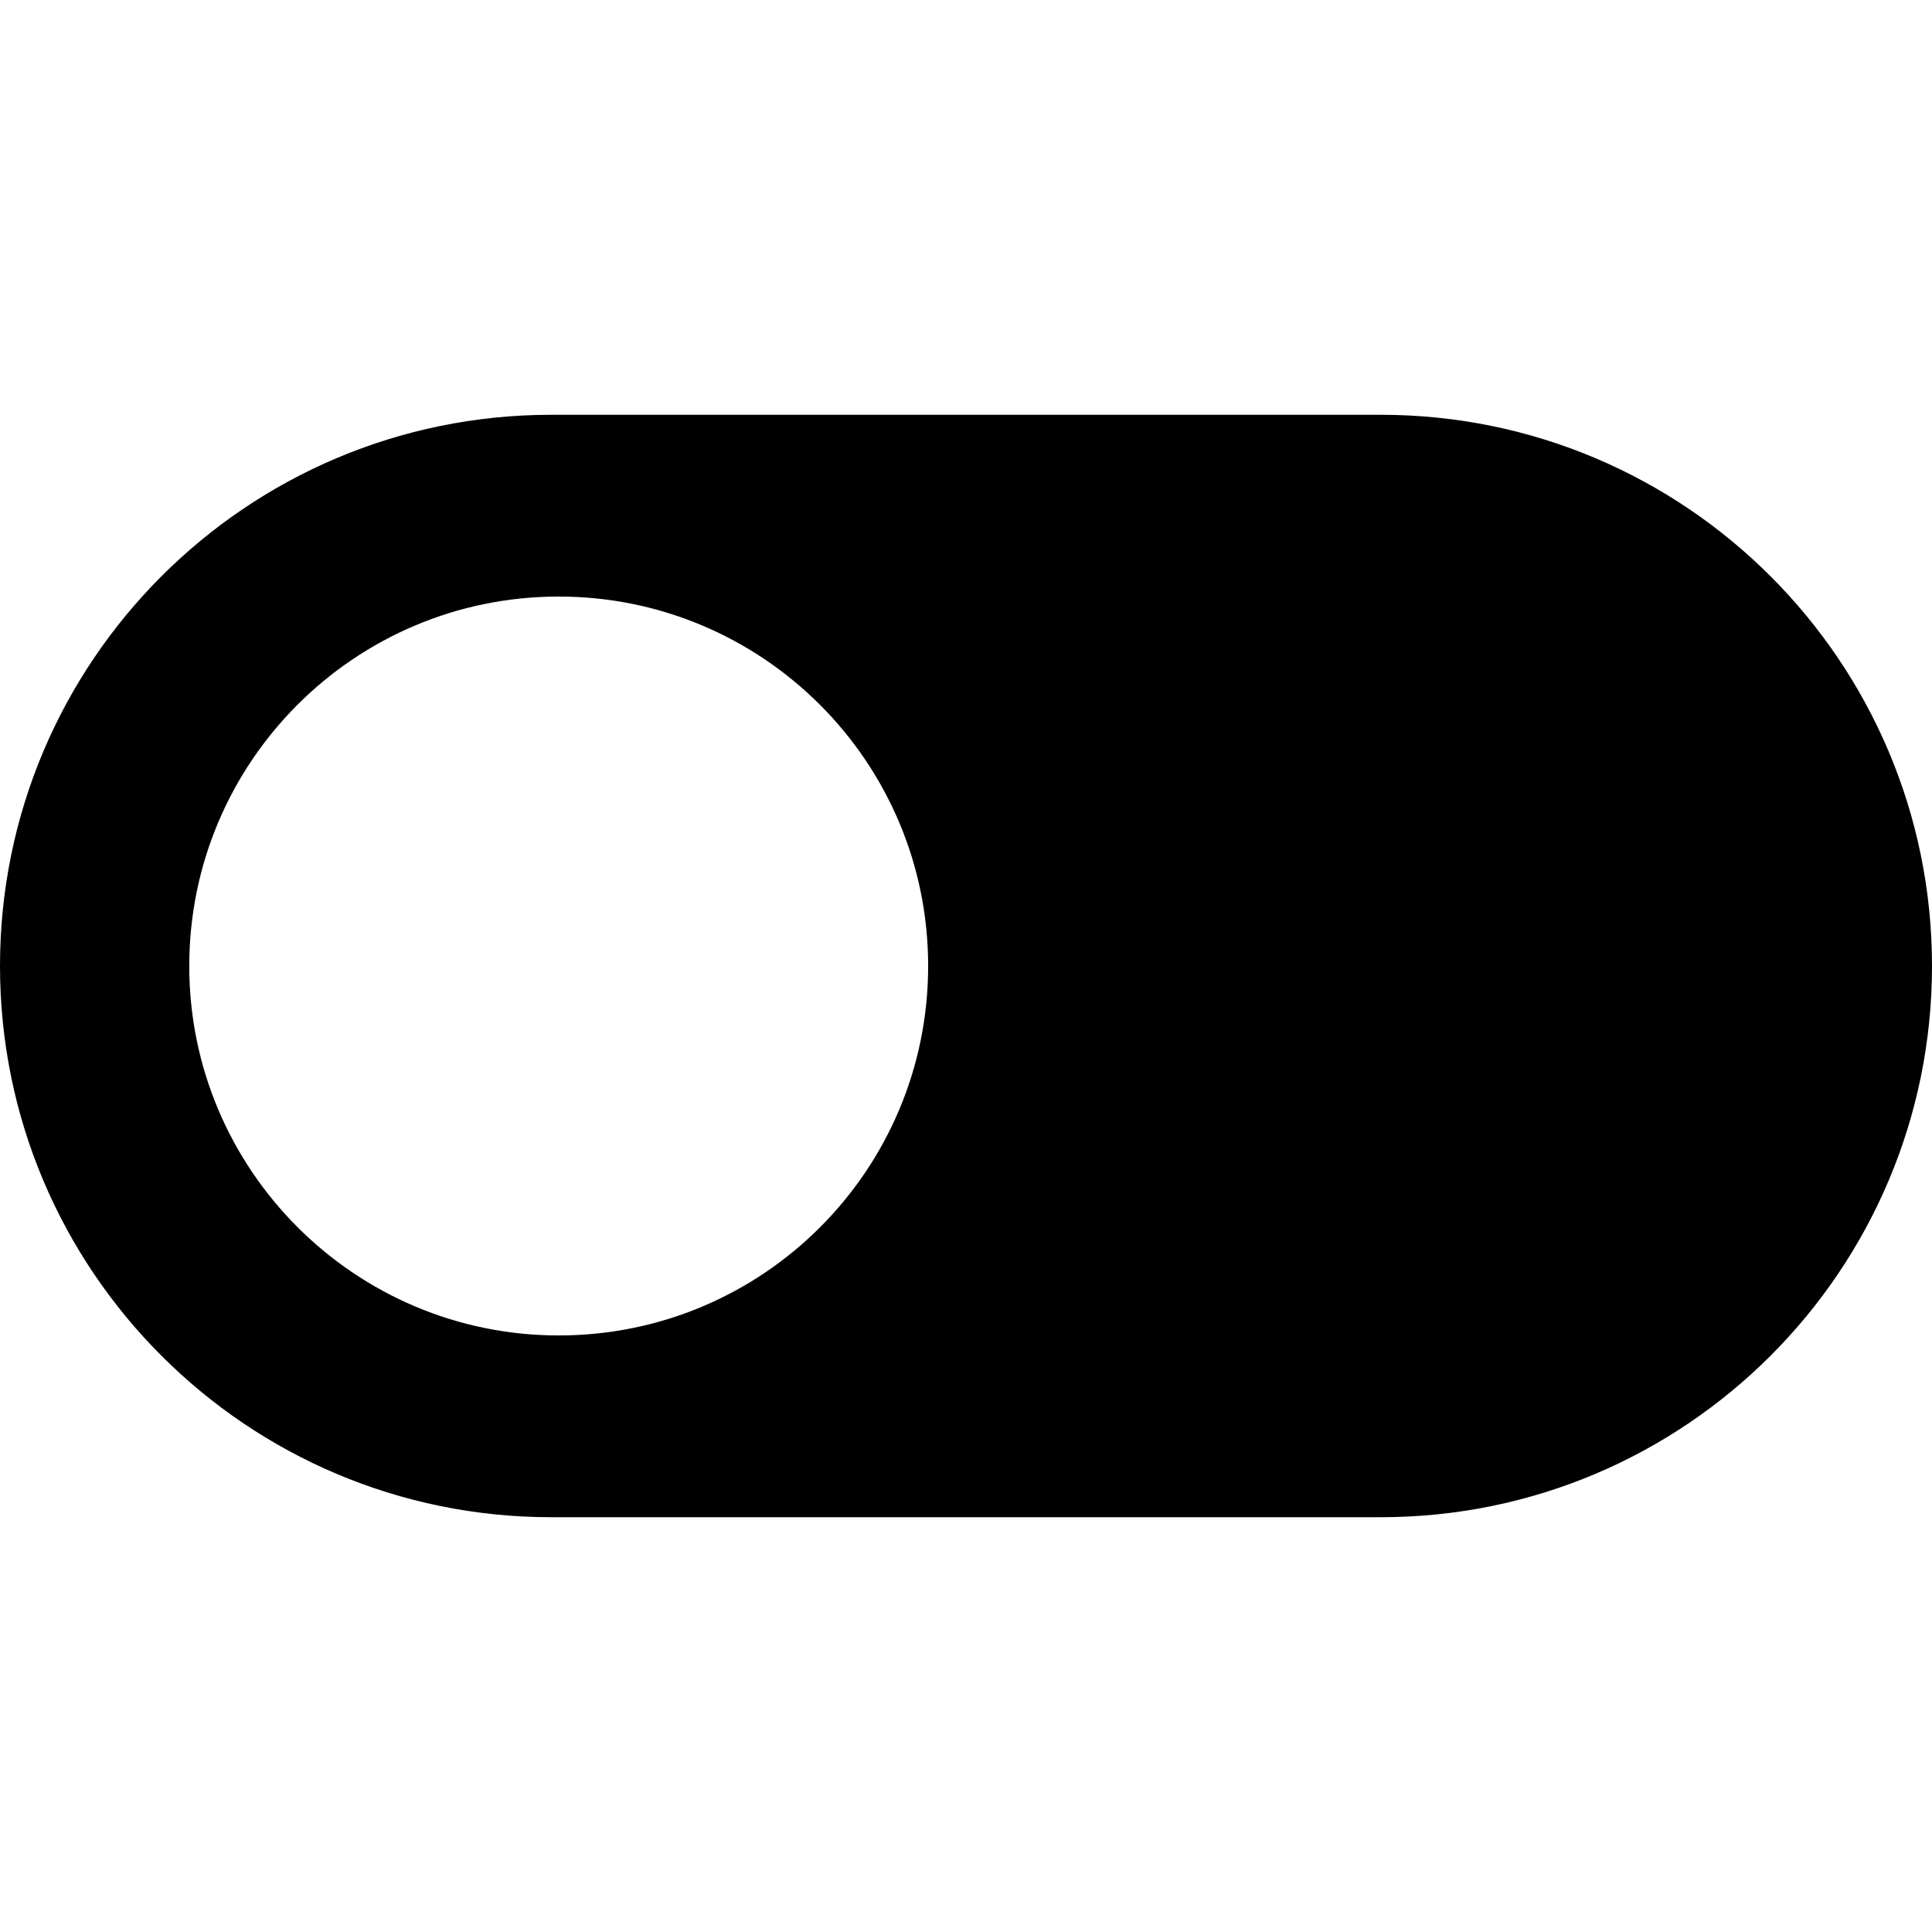
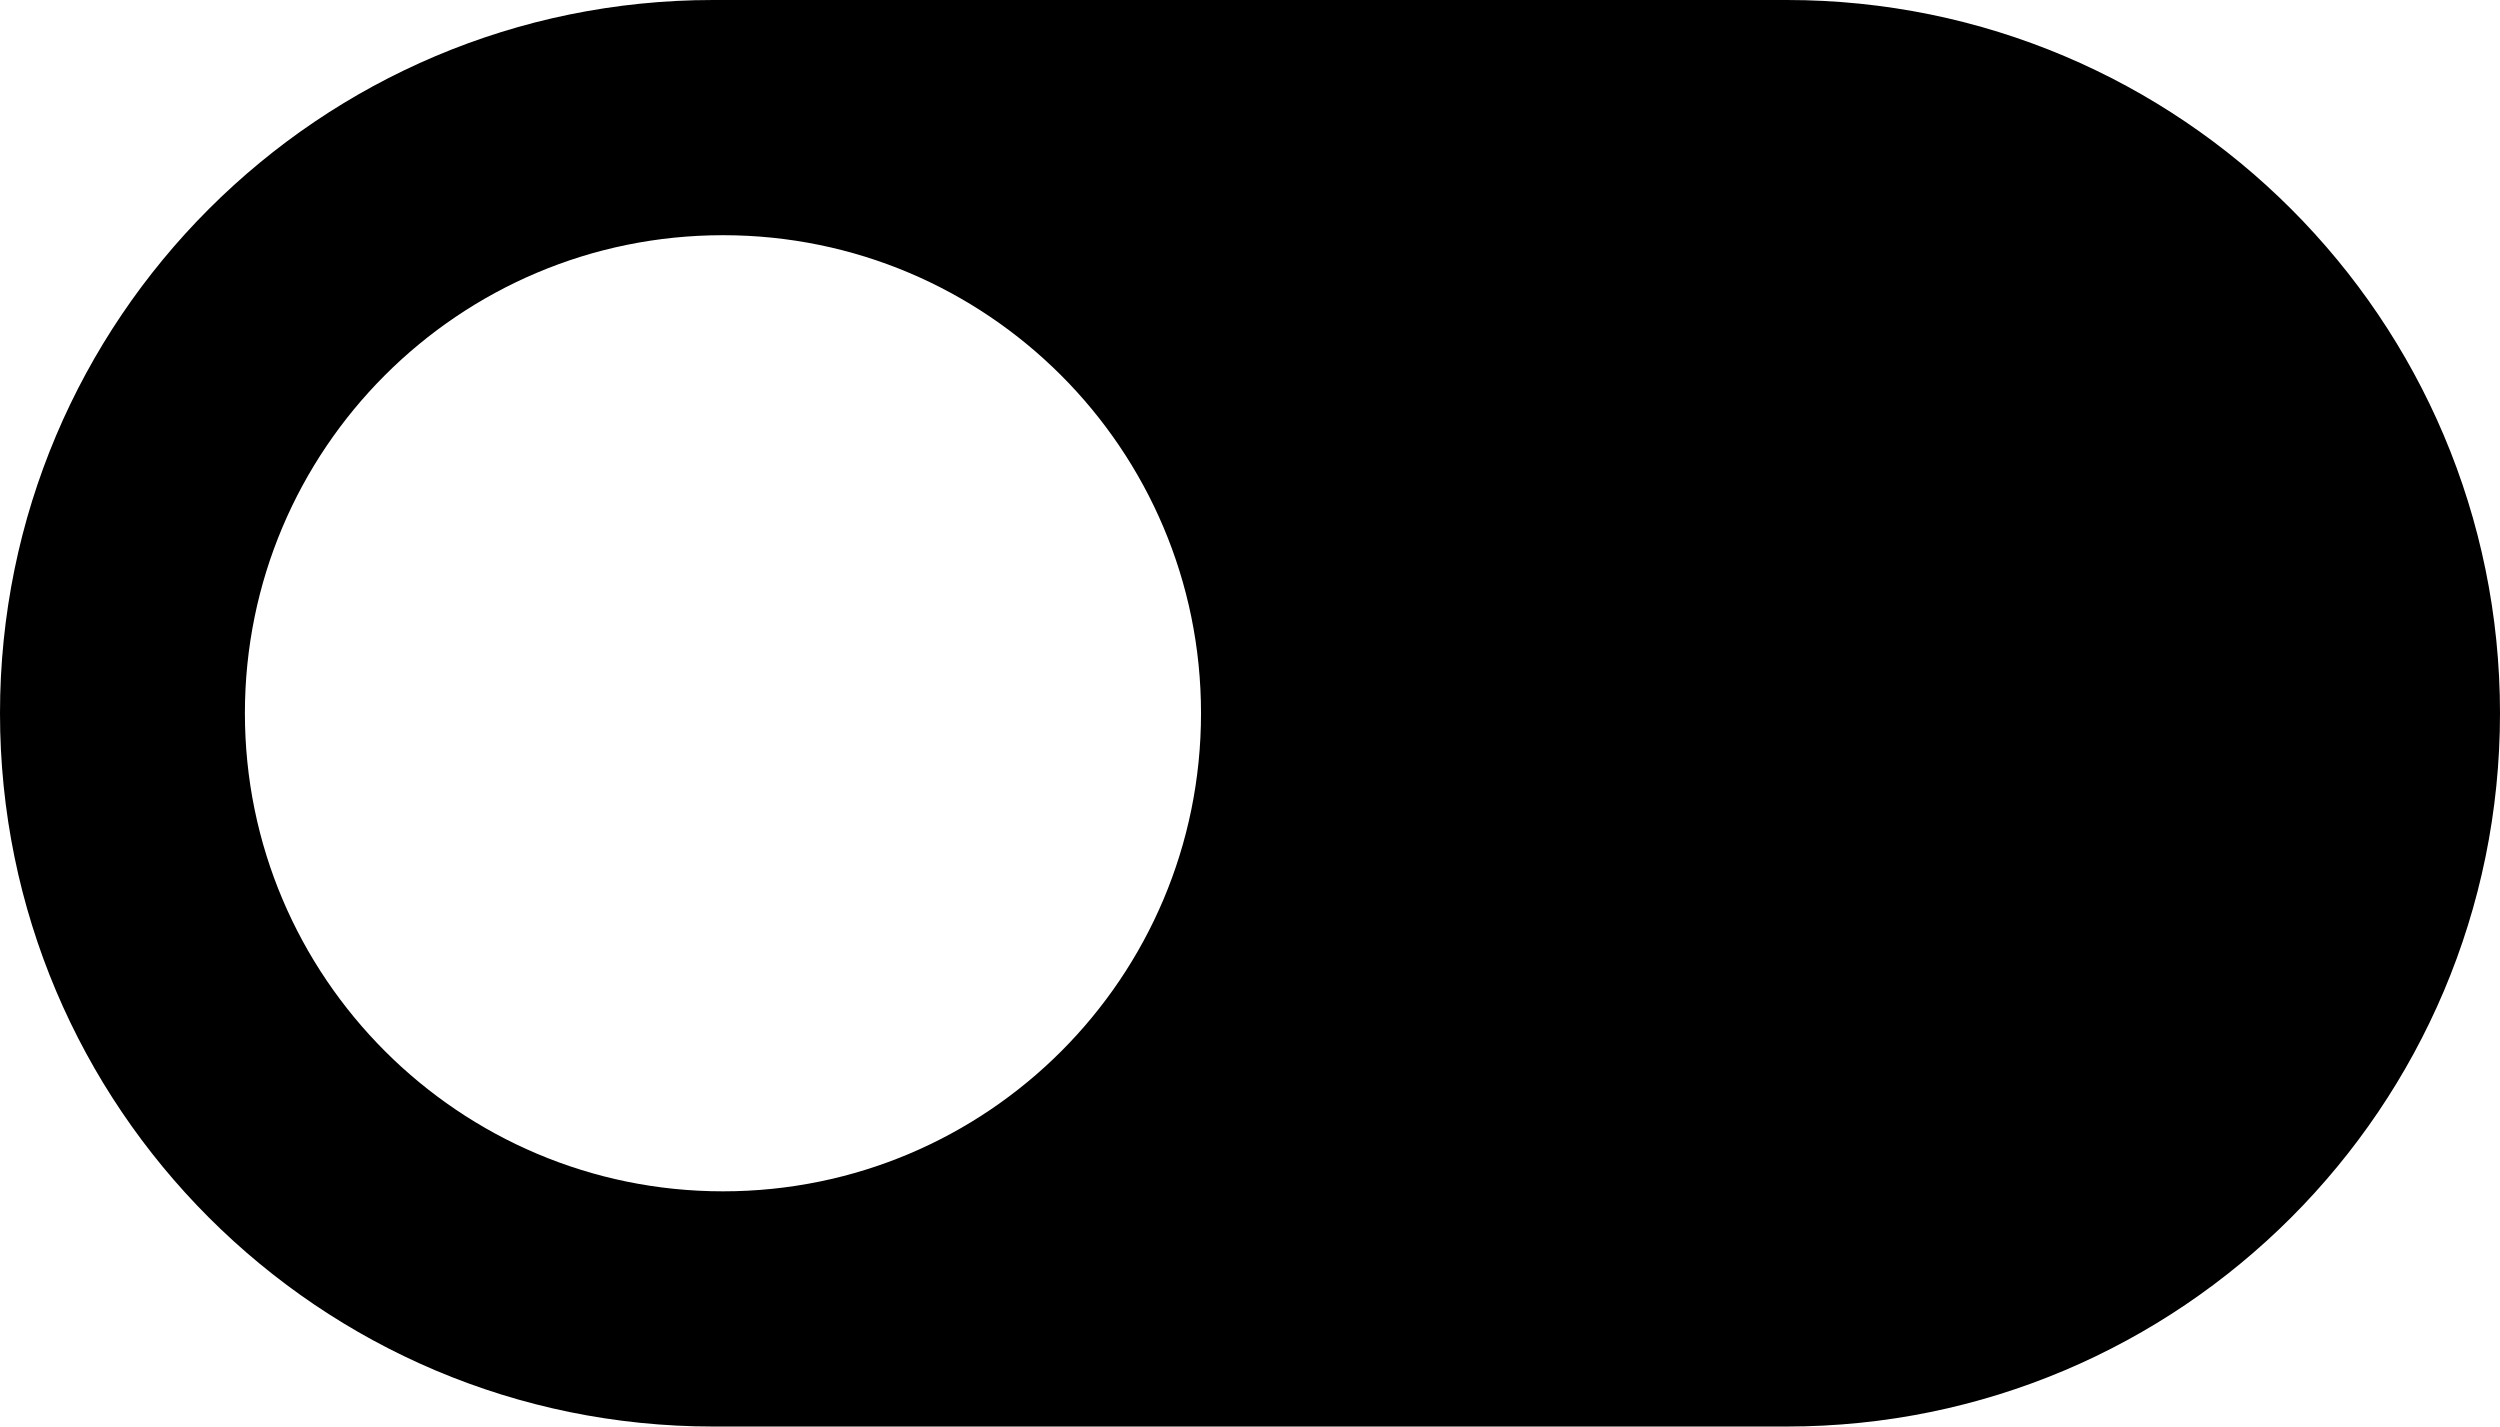
- <svg xmlns="http://www.w3.org/2000/svg" version="1.1" id="Capa_1" x="0px" y="0px" viewBox="0 0 490 490" style="enable-background:new 0 0 490 490;" xml:space="preserve">
+ <svg xmlns="http://www.w3.org/2000/svg" version="1.1" id="Capa_1" x="0px" y="0px" viewBox="0 0 490 279.6" xml:space="preserve" width="490" height="279.6">
  <defs id="defs39" />
-   <g id="g4" style="fill:#000000">
-     <path d="M350.2,384.8c77.2,0,139.8-62.6,139.8-139.8s-62.6-139.8-139.8-139.8H139.8C62.6,105.2,0,167.8,0,245   s62.6,139.8,139.8,139.8H350.2z M48,245c0-51.7,41.9-93.7,93.7-93.7c51.7,0,93.7,41.9,93.7,93.7s-41.9,93.7-93.7,93.7   C90,338.7,48,296.7,48,245z" id="path2" style="fill:#000000" />
+   <g id="g4" style="fill:#000000" transform="translate(0,-105.2)">
+     <path d="M 350.2,384.8 C 427.4,384.8 490,322.2 490,245 490,167.8 427.4,105.2 350.2,105.2 H 139.8 C 62.6,105.2 0,167.8 0,245 0,322.2 62.6,384.8 139.8,384.8 Z M 48,245 c 0,-51.7 41.9,-93.7 93.7,-93.7 51.7,0 93.7,41.9 93.7,93.7 0,51.8 -41.9,93.7 -93.7,93.7 C 90,338.7 48,296.7 48,245 Z" id="path2" style="fill:#000000" />
  </g>
-   <g id="g6">
+   <g id="g6" transform="translate(0,-105.2)">
</g>
-   <g id="g8">
+   <g id="g8" transform="translate(0,-105.2)">
</g>
-   <g id="g10">
+   <g id="g10" transform="translate(0,-105.2)">
</g>
-   <g id="g12">
+   <g id="g12" transform="translate(0,-105.2)">
</g>
-   <g id="g14">
+   <g id="g14" transform="translate(0,-105.2)">
</g>
-   <g id="g16">
+   <g id="g16" transform="translate(0,-105.2)">
</g>
-   <g id="g18">
+   <g id="g18" transform="translate(0,-105.2)">
</g>
-   <g id="g20">
+   <g id="g20" transform="translate(0,-105.2)">
</g>
-   <g id="g22">
+   <g id="g22" transform="translate(0,-105.2)">
</g>
-   <g id="g24">
+   <g id="g24" transform="translate(0,-105.2)">
</g>
-   <g id="g26">
+   <g id="g26" transform="translate(0,-105.2)">
</g>
-   <g id="g28">
+   <g id="g28" transform="translate(0,-105.2)">
</g>
-   <g id="g30">
+   <g id="g30" transform="translate(0,-105.2)">
</g>
-   <g id="g32">
+   <g id="g32" transform="translate(0,-105.2)">
</g>
-   <g id="g34">
+   <g id="g34" transform="translate(0,-105.2)">
</g>
</svg>
